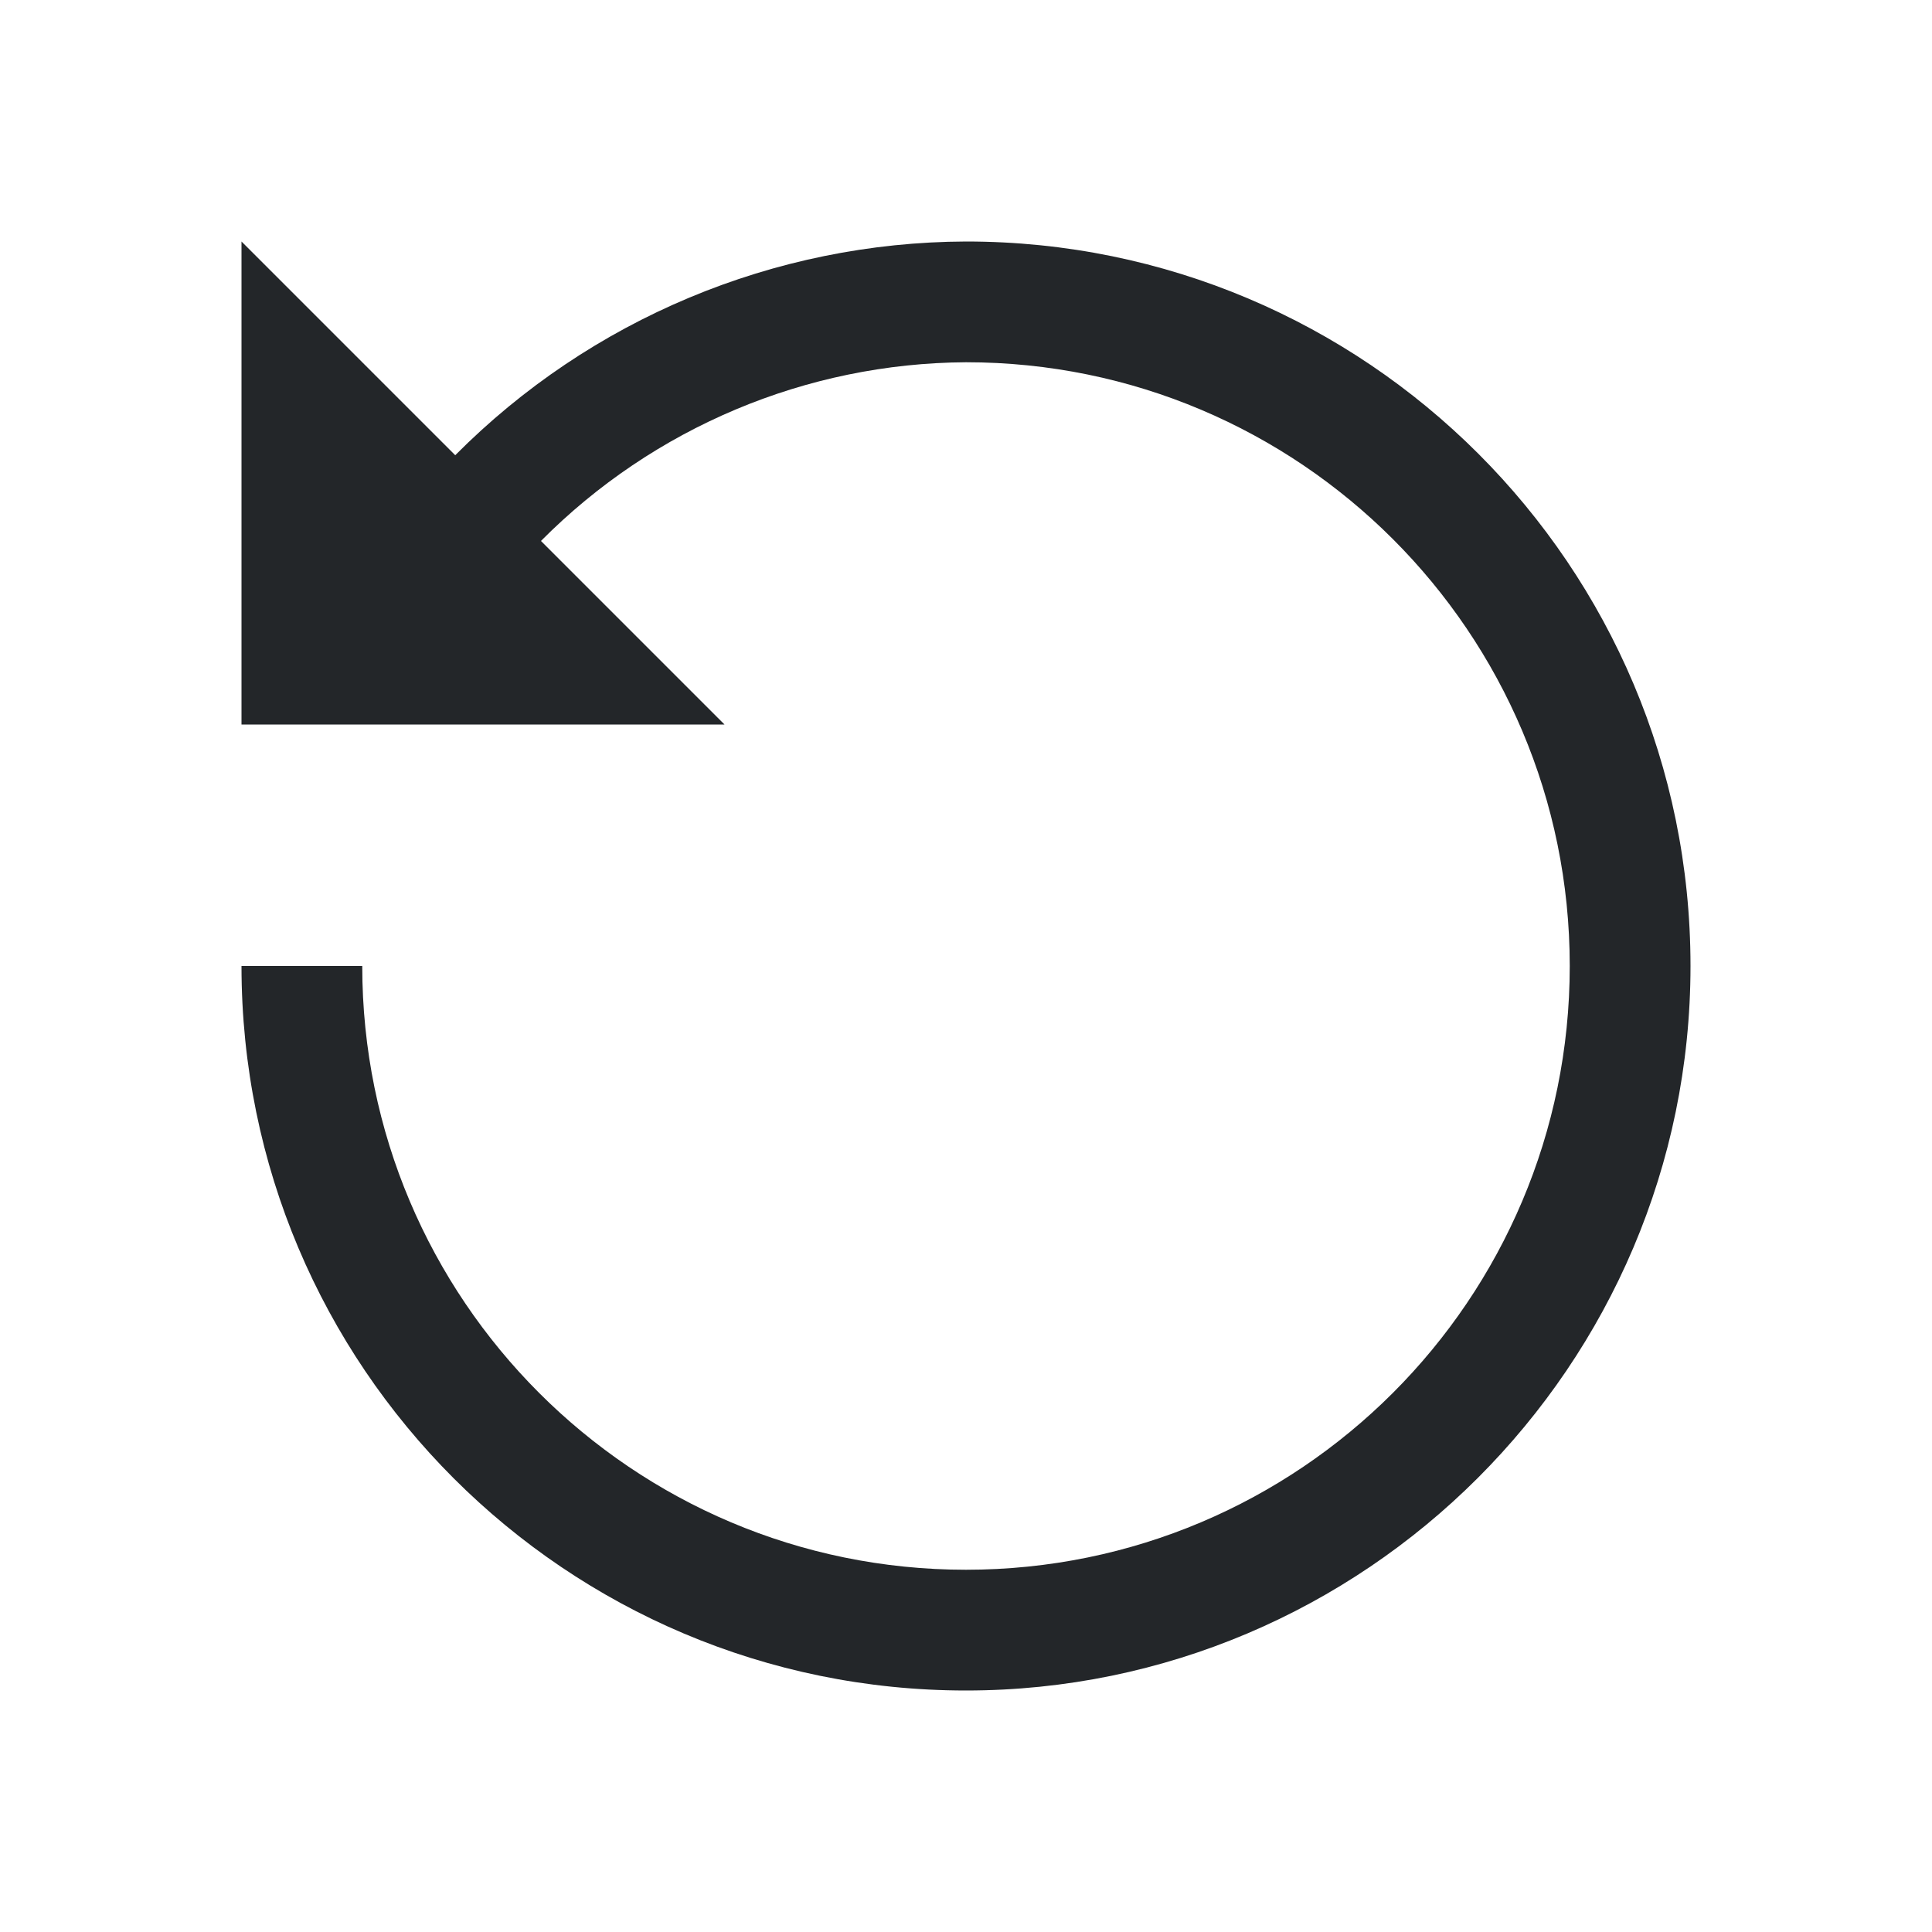
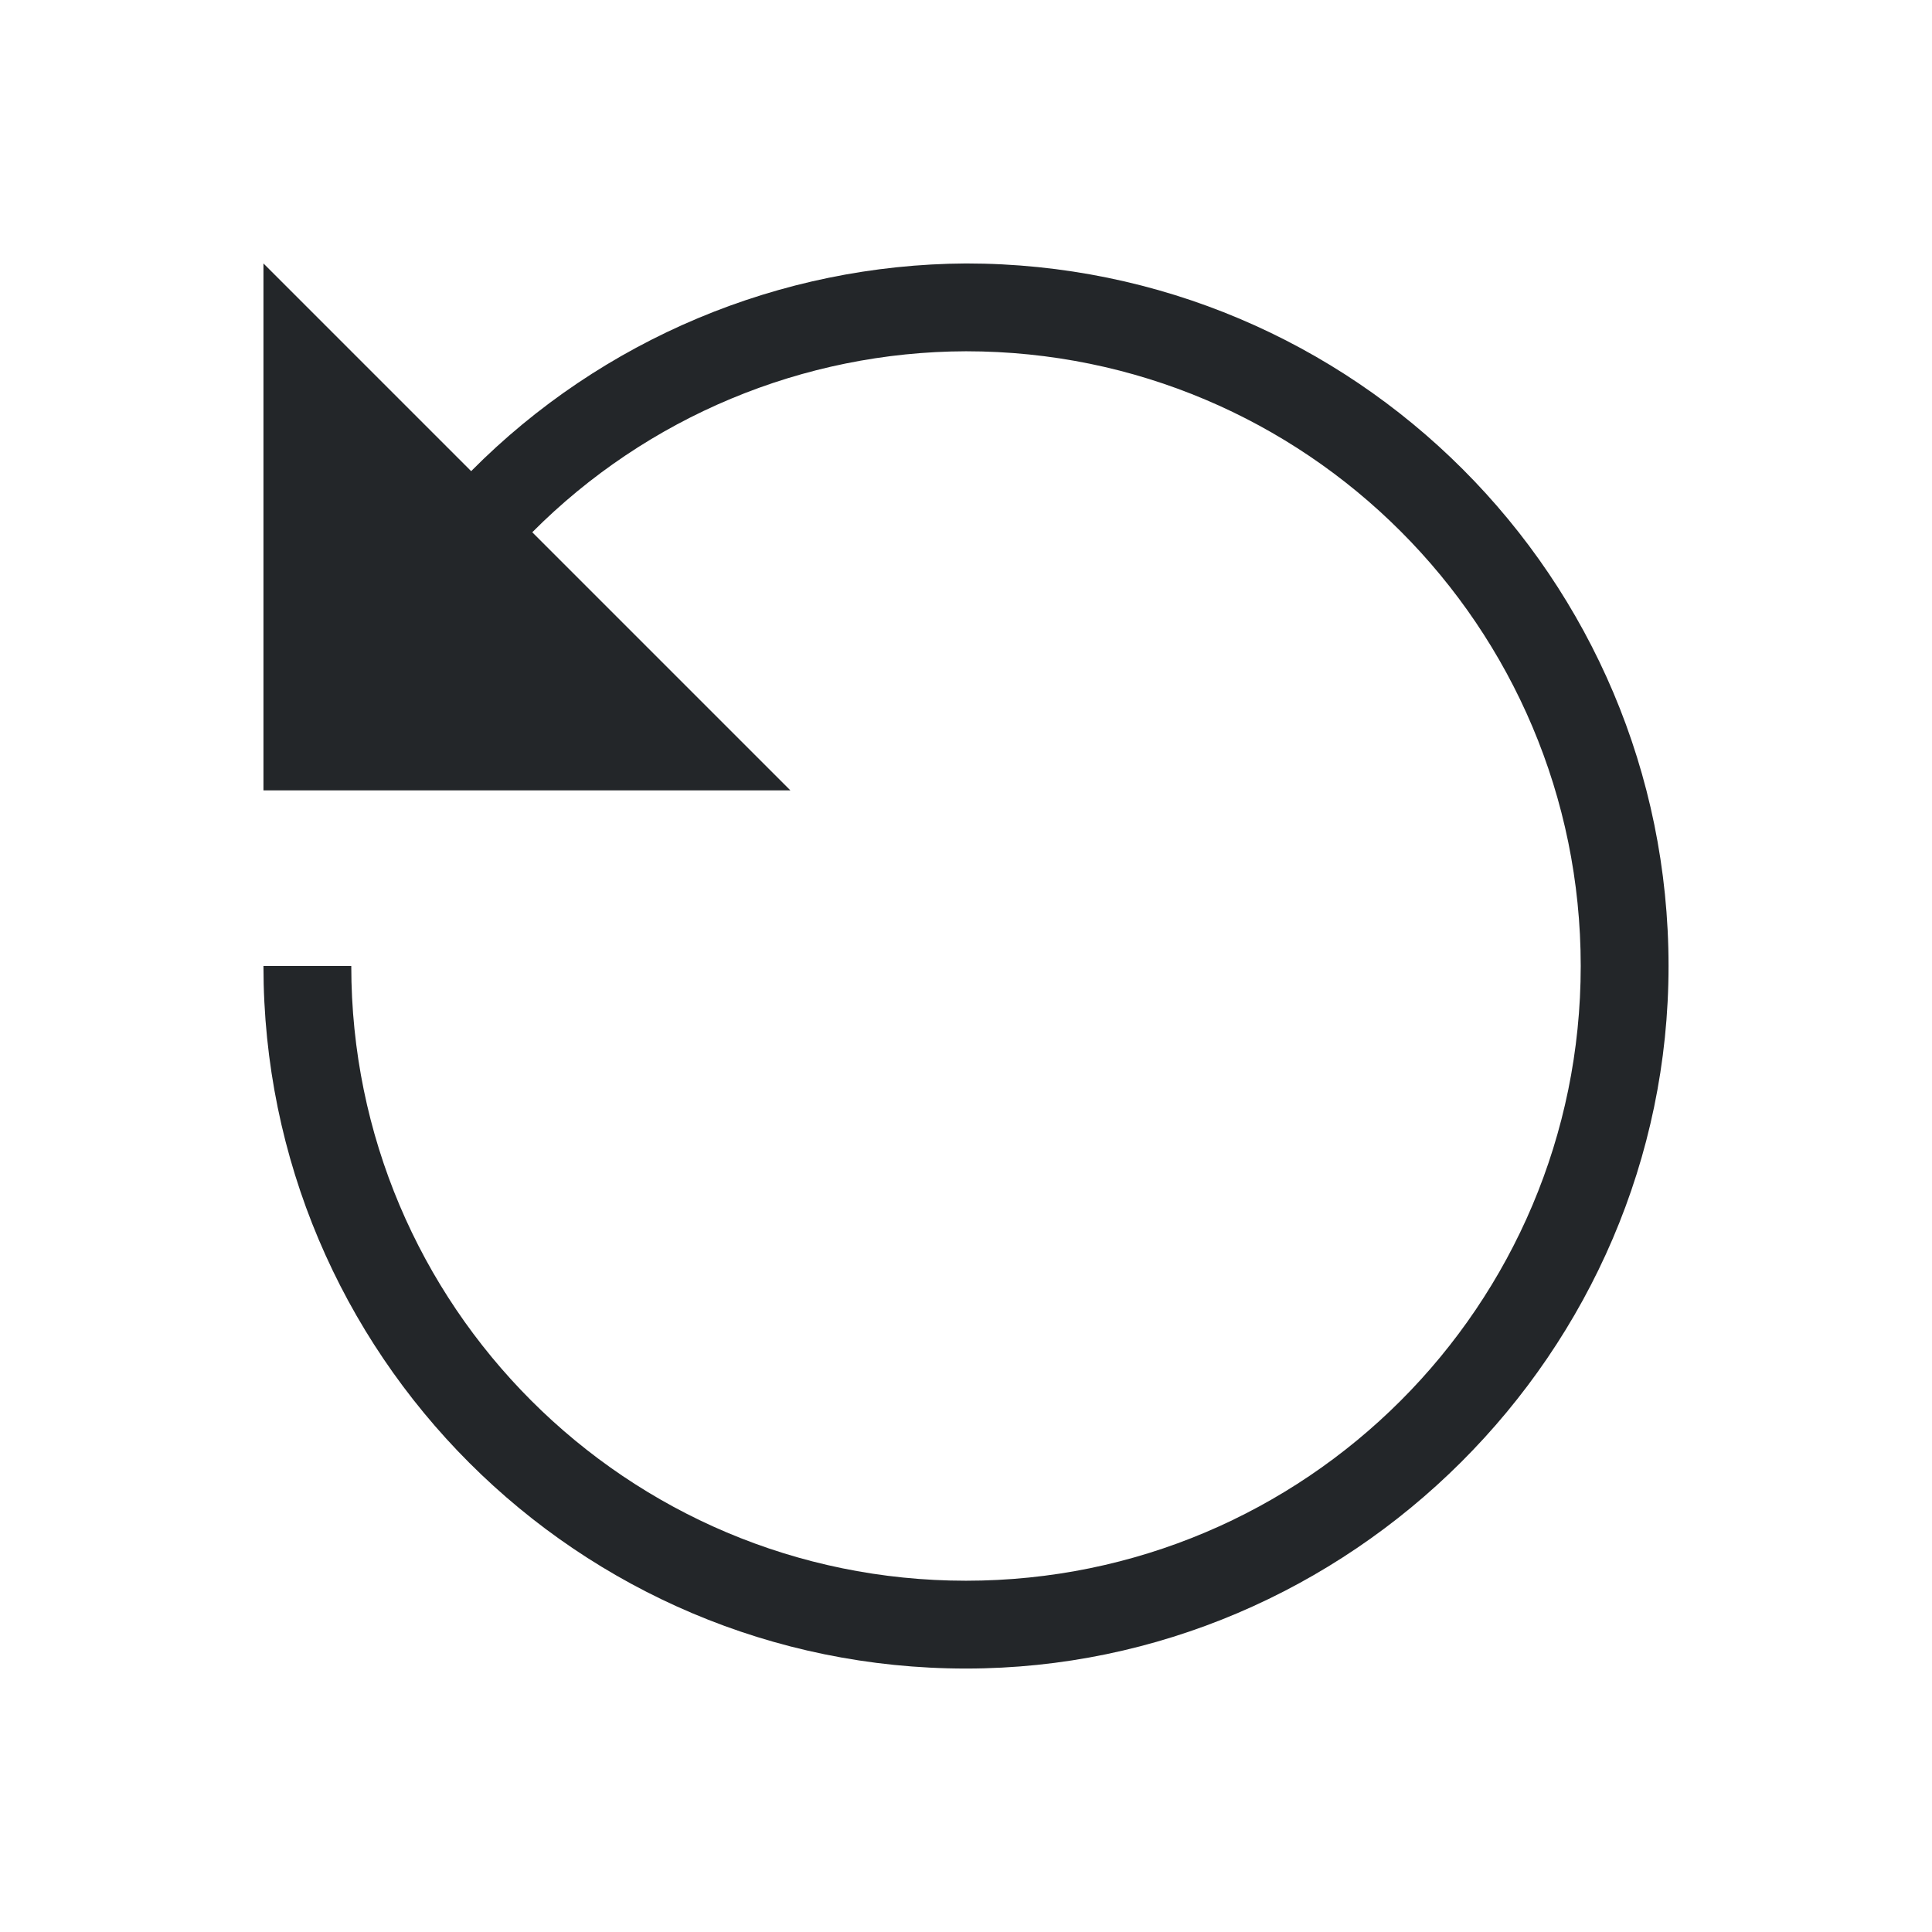
- <svg xmlns="http://www.w3.org/2000/svg" id="svg859" version="1.1" viewBox="0 0 16 16">
+ <svg xmlns="http://www.w3.org/2000/svg" id="svg6" version="1.1" viewBox="0 0 22 22">
  <defs id="defs3051">
    <style type="text/css" id="current-color-scheme">
        .ColorScheme-Text {            color:#232629;        }
    </style>
  </defs>
-   <g id="layer1">
-     <path id="path289" d="M 2,2 V 6 H 6 L 4.48,4.48 C 5.412,3.541 6.677,3.008 8,3 c 2.761,0 5,2.239 5,5 0,2.761 -2.239,5 -5,5 C 5.239,13 3,10.761 3,8 H 2 c 0,3.314 2.686,6 6,6 3.301,0 6,-2.692 6,-6 C 14,4.686 11.314,2 8,2 6.411,2.006 4.89,2.643 3.77,3.77 Z" class="ColorScheme-Text" fill="currentColor" style="paint-order:markers stroke fill" />
-   </g>
+   <path id="path347" d="M 3,3 V 9 H 9 L 6.061,6.061 C 7.369,4.747 9.146,4.005 11,4 c 3.866,0 7,3.134 7,7 0,3.866 -3.134,7 -7,7 C 7.134,18 4,14.866 4,11 H 3 c 0,4.418 3.582,8 8,8 4.367,0 8,-3.6 8,-8 C 19,6.582 15.418,3 11,3 8.883,3.012 6.856,3.862 5.365,5.365 Z" class="ColorScheme-Text" fill="currentColor" stroke-linecap="square" stroke-width="2" style="paint-order:markers stroke fill" />
</svg>
